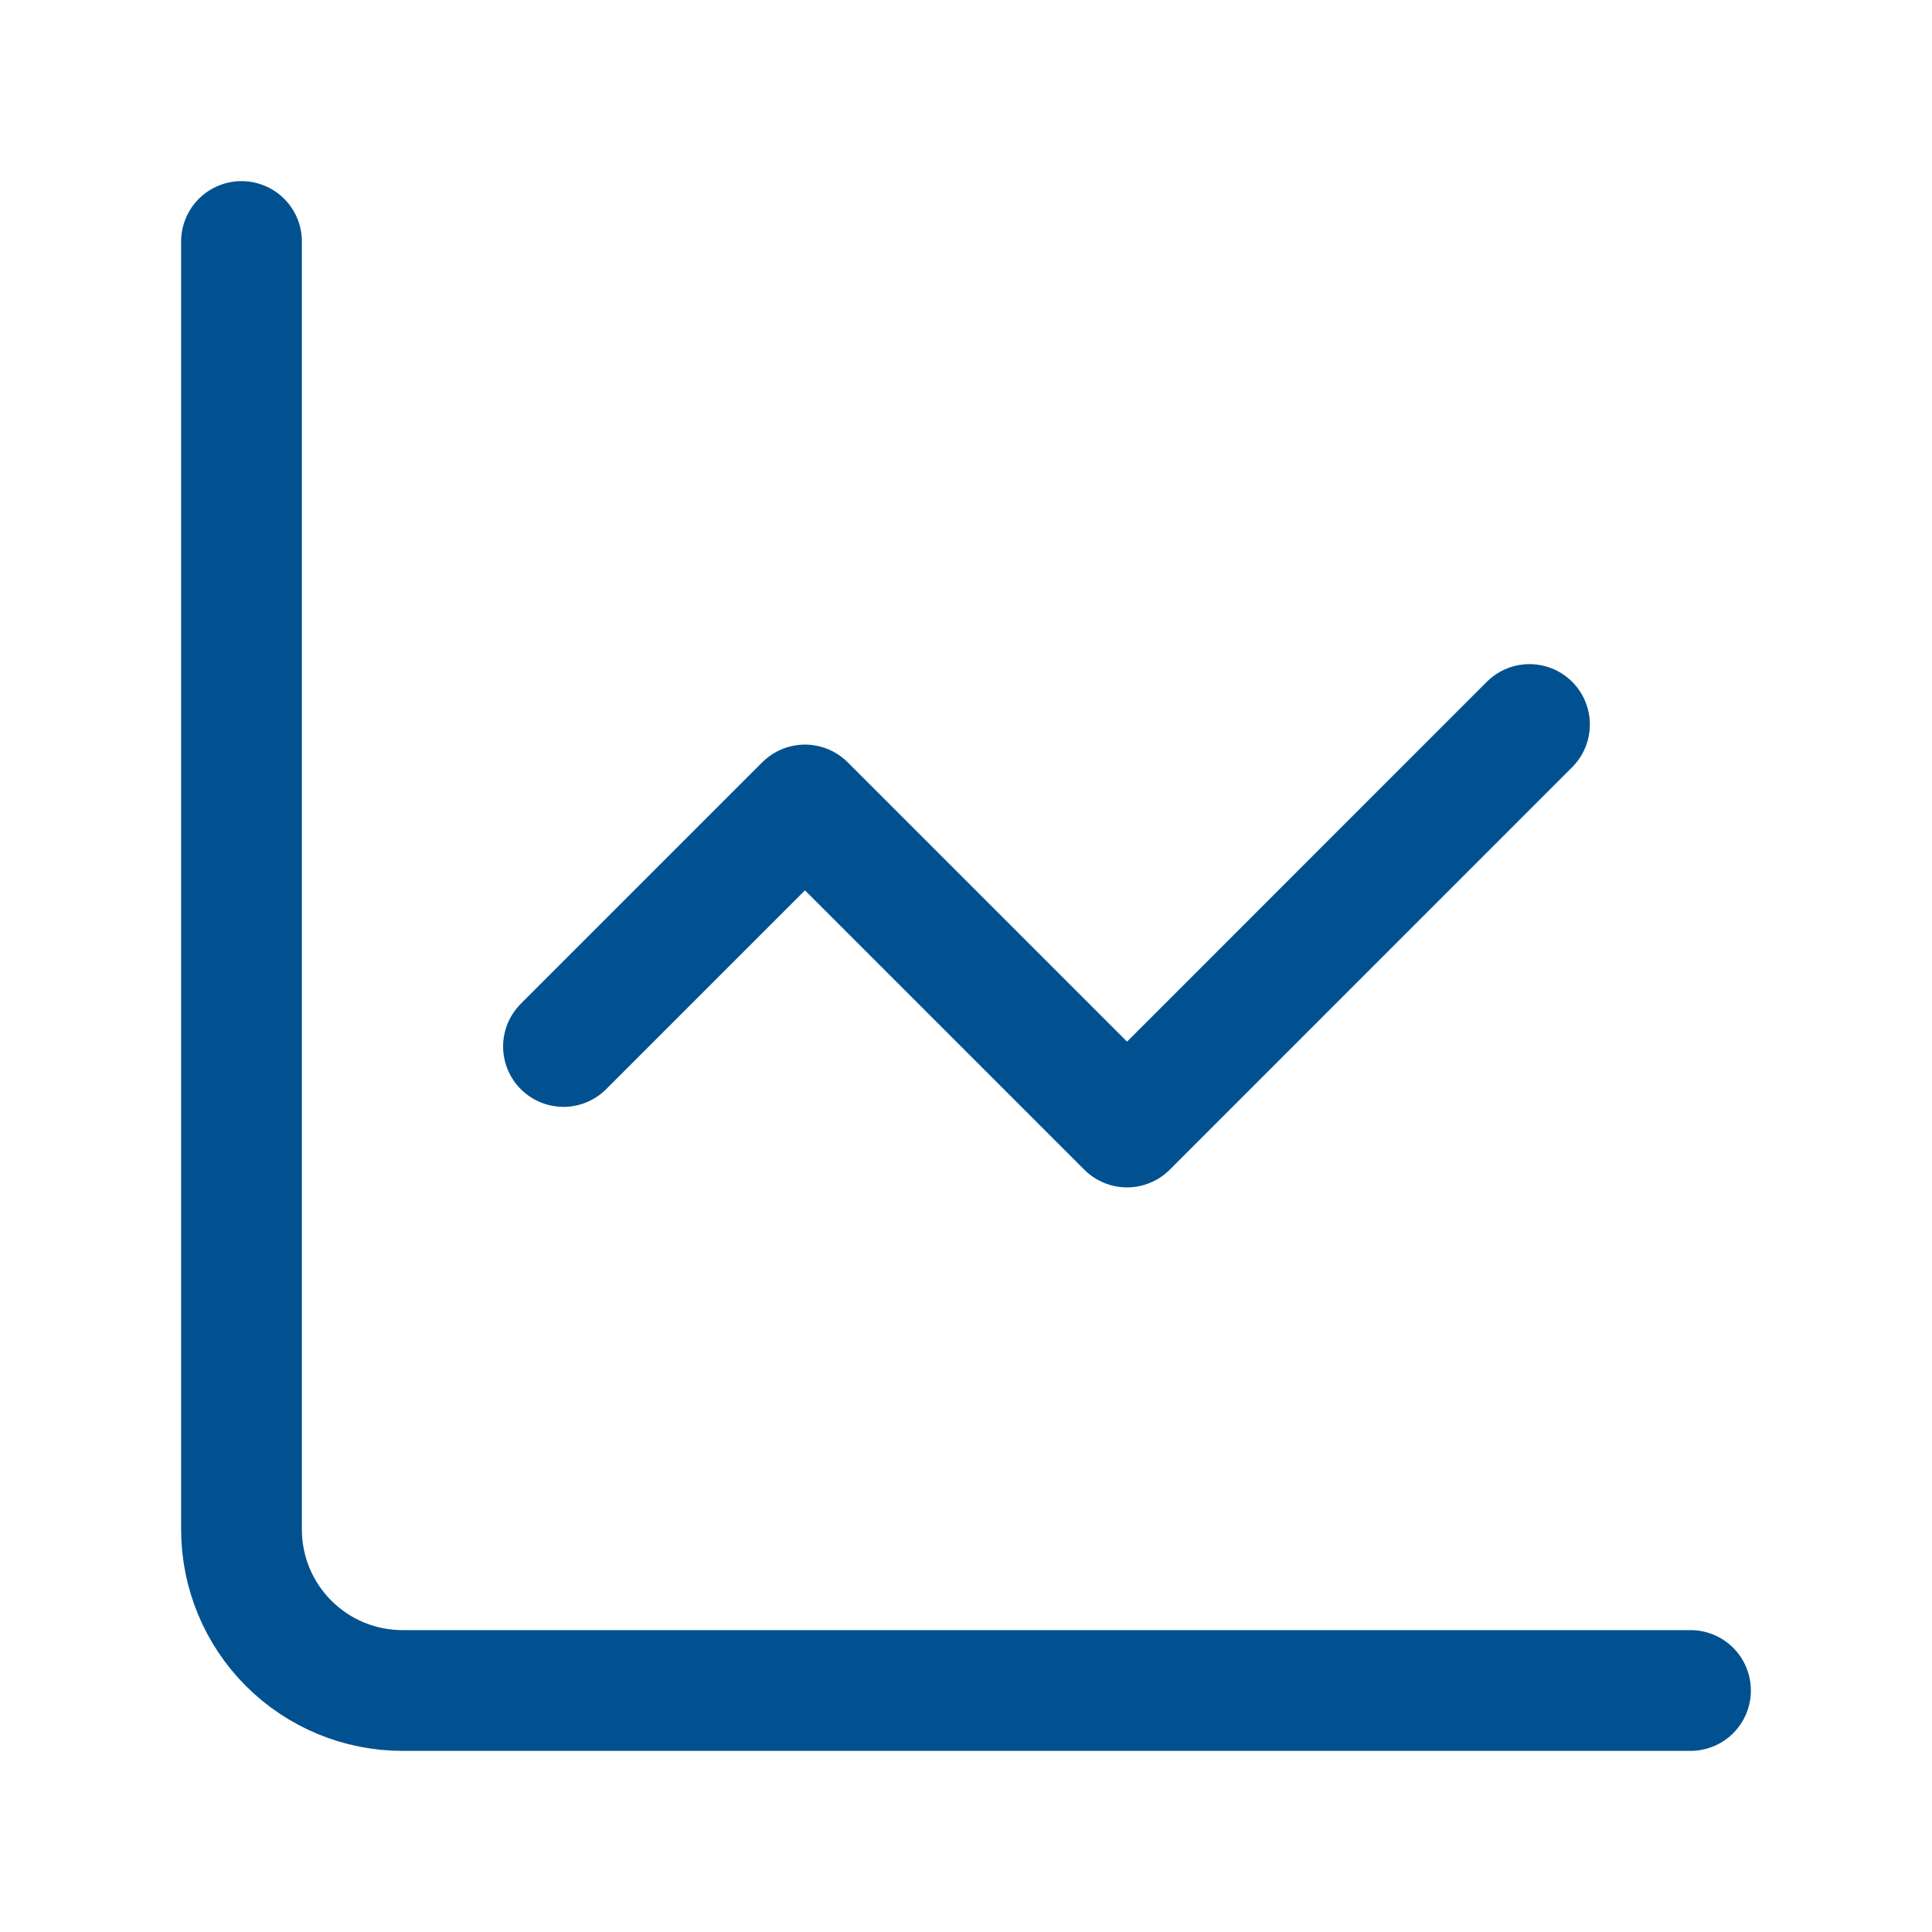
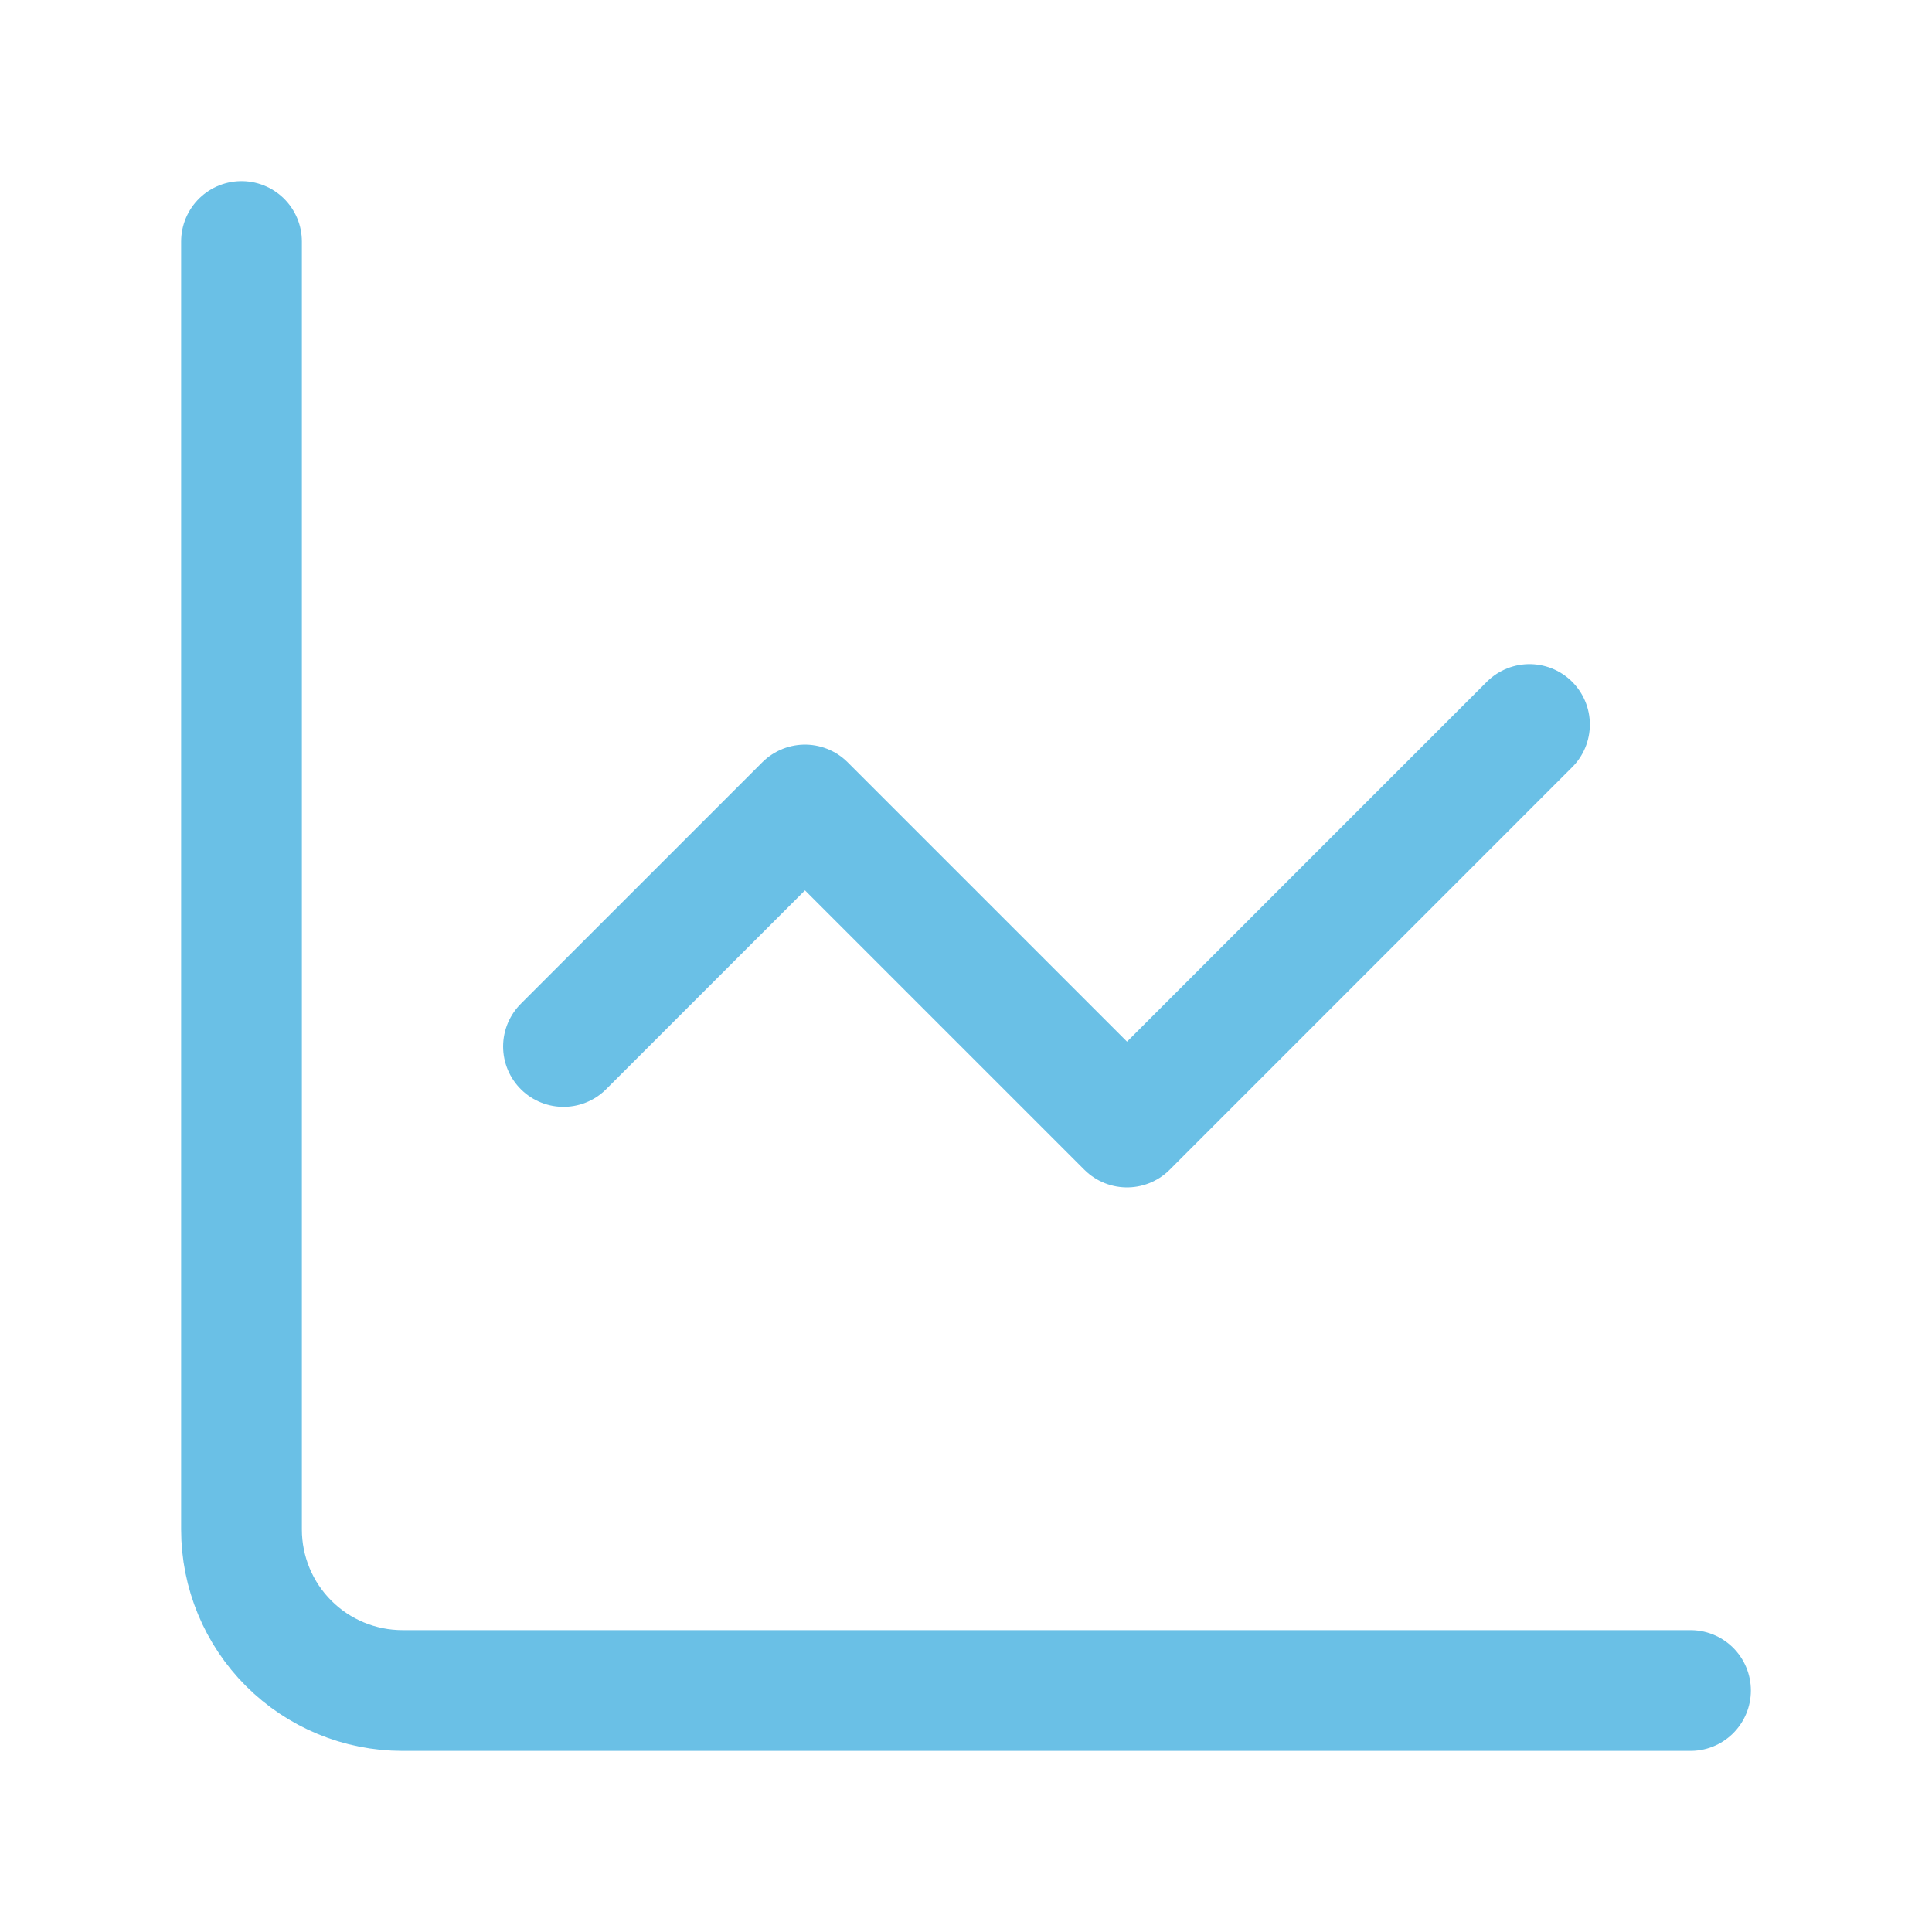
<svg xmlns="http://www.w3.org/2000/svg" width="32" height="32" viewBox="0 0 32 32" fill="none">
  <path d="M4 4V25.333C4 26.041 4.281 26.719 4.781 27.219C5.281 27.719 5.959 28 6.667 28H28M25.333 12L18.667 18.667L13.333 13.333L9.333 17.333" stroke="url(#paint0_linear_1581_2610)" stroke-width="2" stroke-linecap="round" stroke-linejoin="round" />
  <defs>
    <linearGradient id="paint0_linear_1581_2610" x1="4.007" y1="16.003" x2="28" y2="16.003" gradientUnits="userSpaceOnUse">
-       <stop stop-color="#015190" />
-       <stop offset="1" stop-color="#015190" />
+       <stop stop-color="#6AC0E6" />
+       <stop offset="1" stop-color="#6AC0E6" />
    </linearGradient>
  </defs>
</svg>
